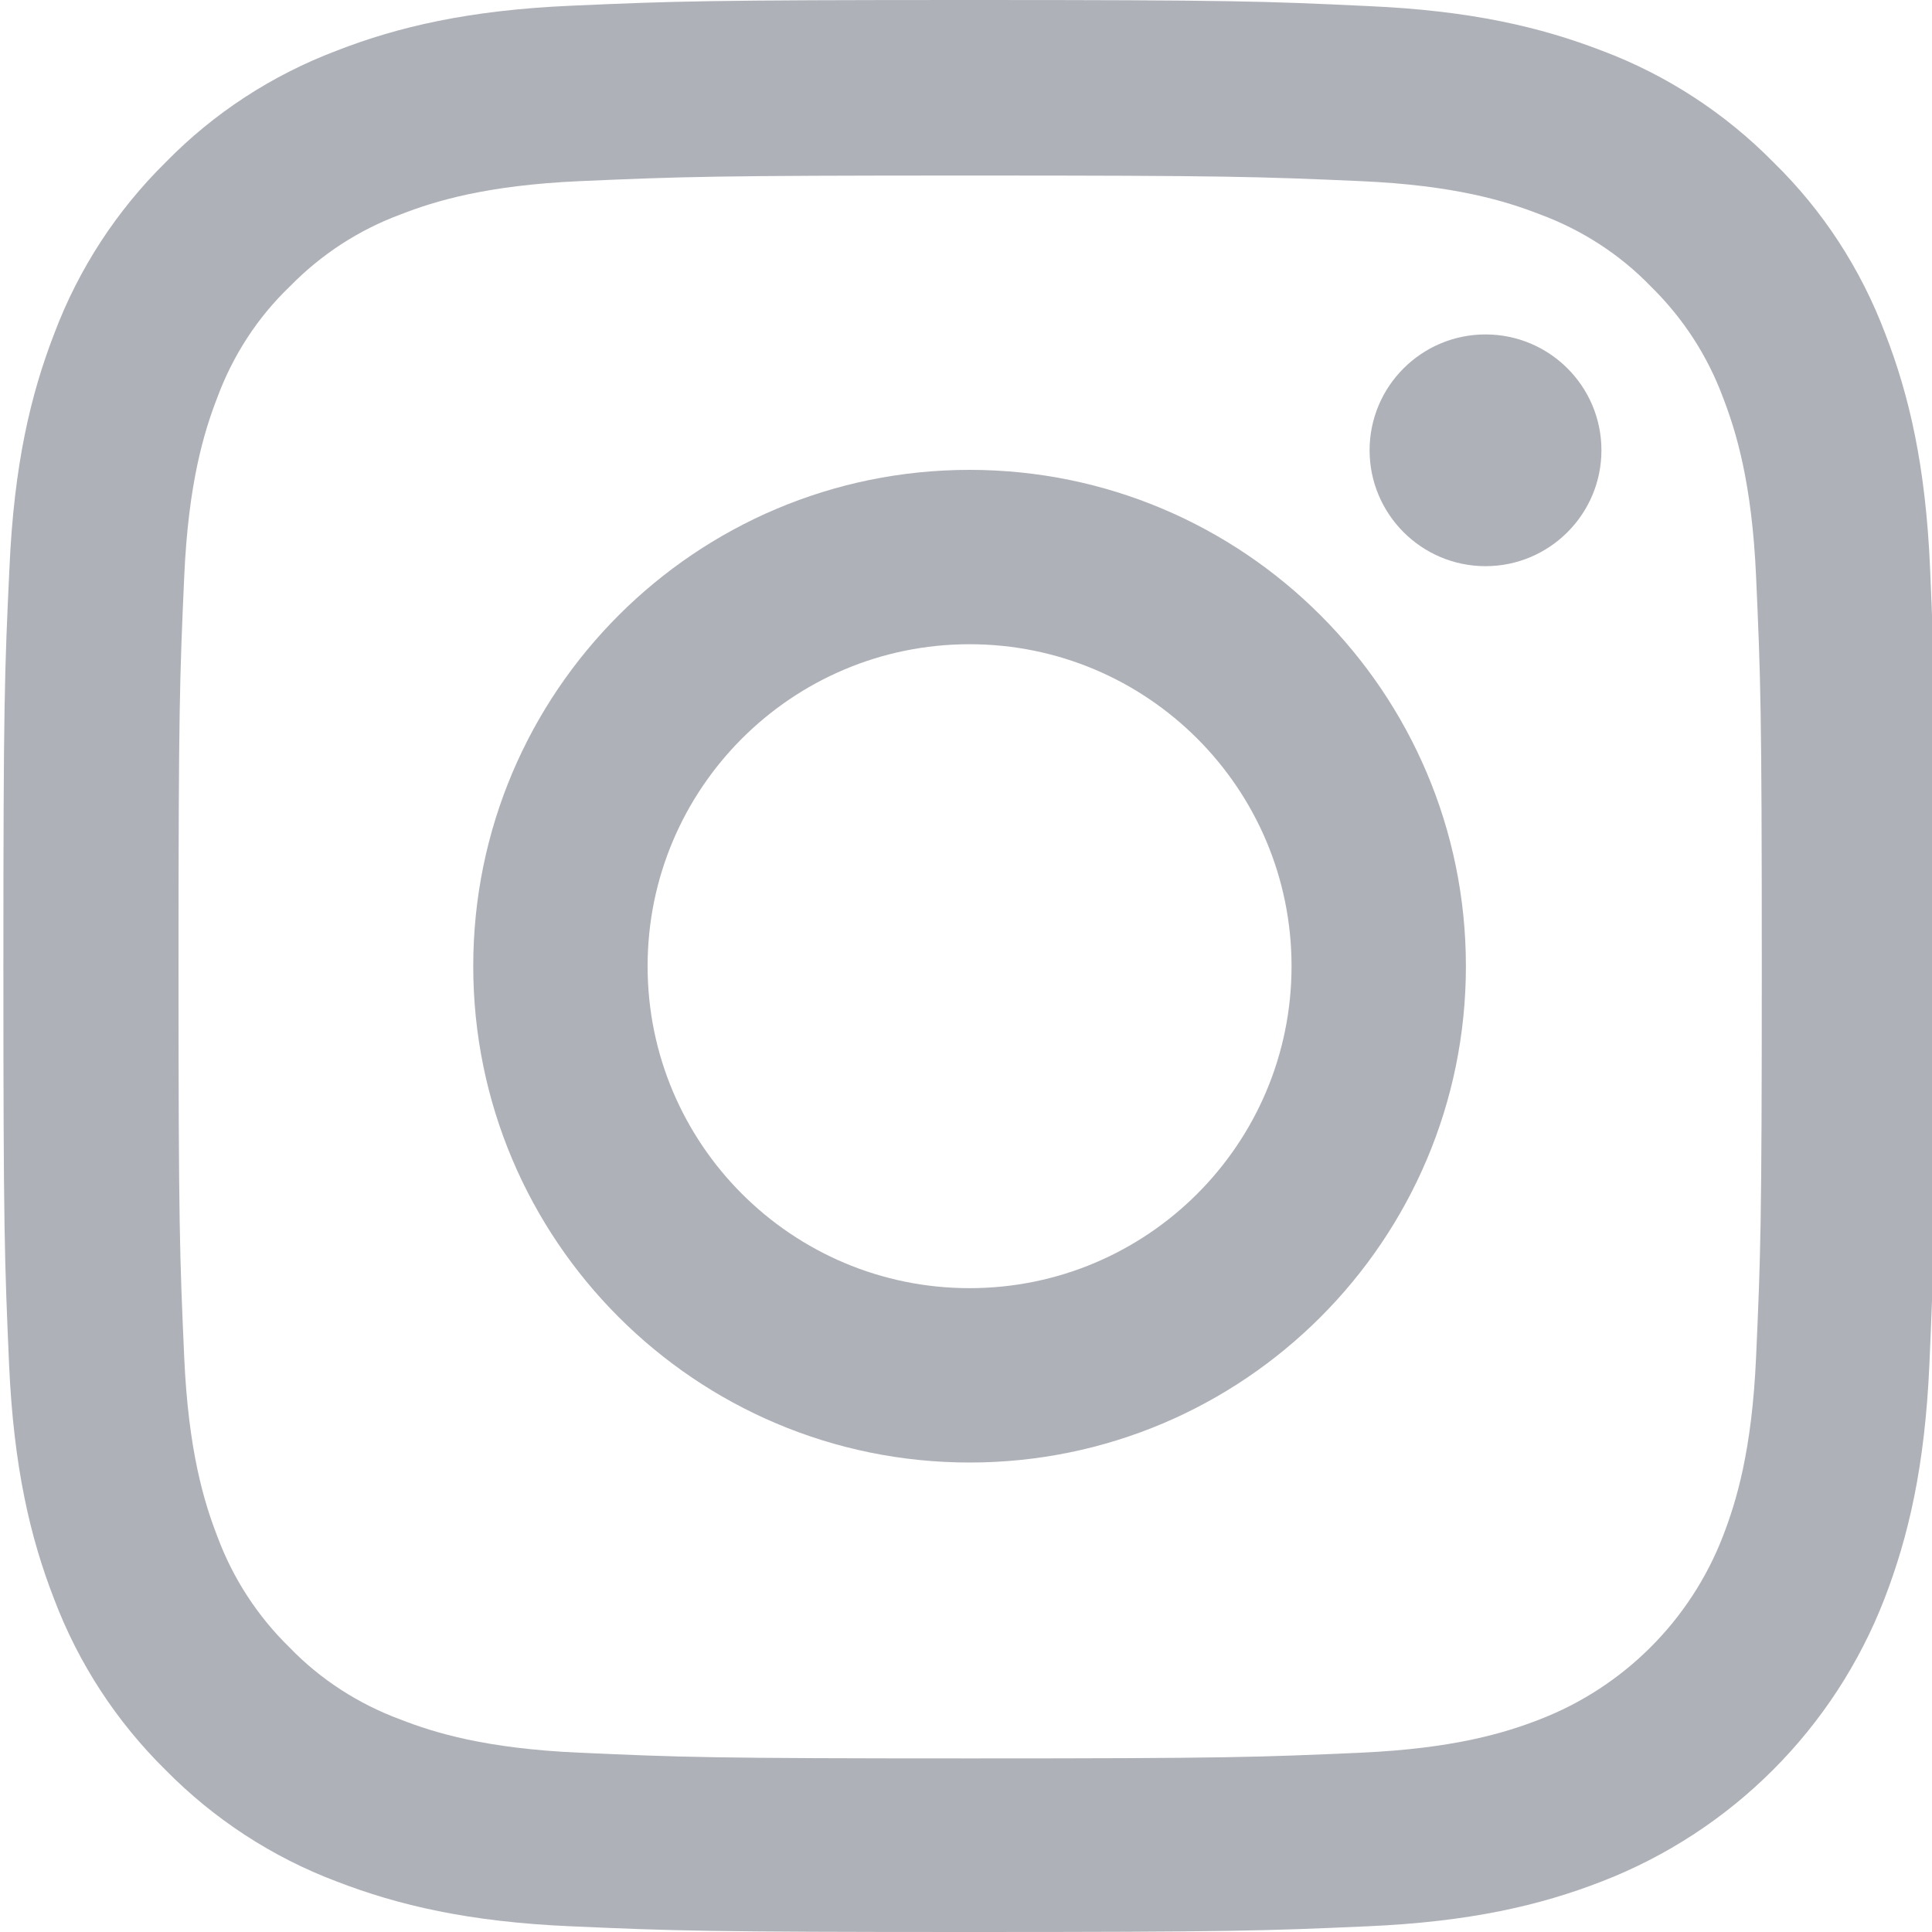
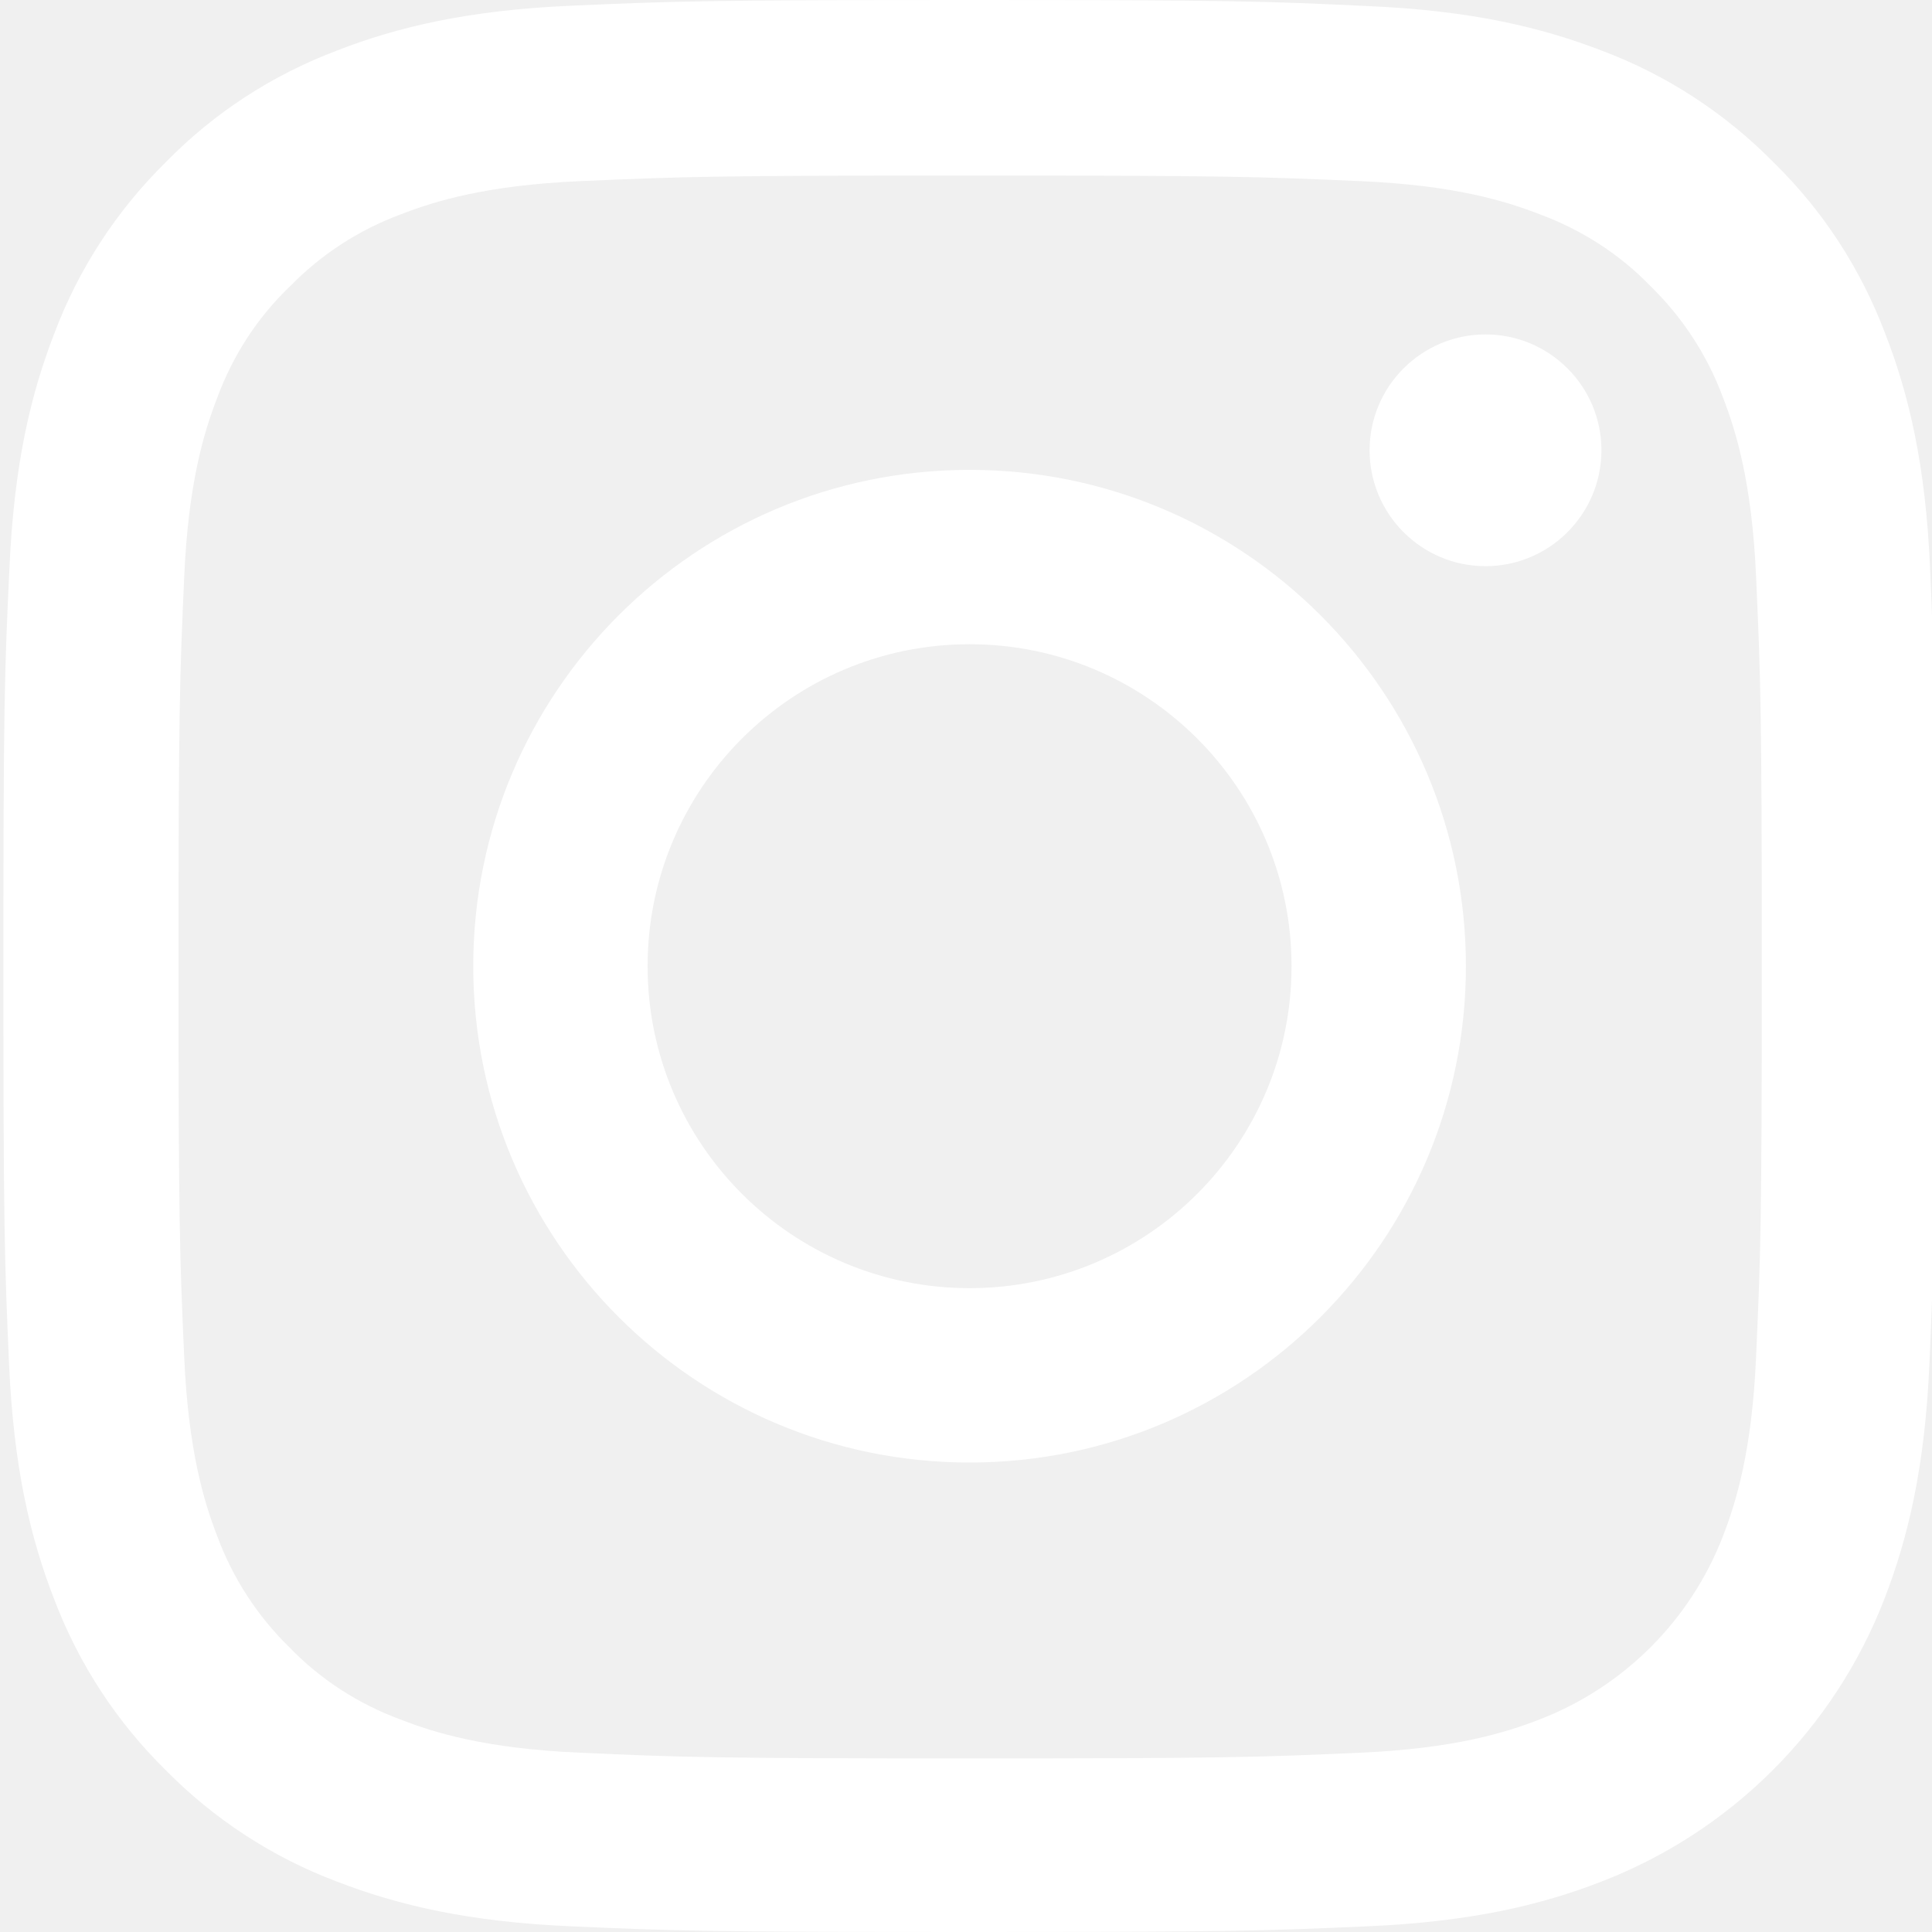
<svg xmlns="http://www.w3.org/2000/svg" width="20" height="20" viewBox="0 0 20 20" fill="none">
-   <rect width="20" height="20" fill="#E5E5E5" />
  <g clip-path="url(#clip0)">
-     <rect x="-863" y="-2151" width="1600" height="2924" fill="white" />
-     <rect x="-863" y="-552" width="1600" height="702" fill="#F5F4FA" />
-     <g filter="url(#filter0_ddd)">
-       <rect x="-47" y="-366" width="278" height="422" rx="4" fill="white" />
-     </g>
-     <g clip-path="url(#clip1)">
-       <path d="M19.98 5.88C19.934 4.817 19.762 4.087 19.516 3.454C19.262 2.782 18.871 2.18 18.359 1.68C17.859 1.172 17.253 0.777 16.589 0.527C15.952 0.281 15.226 0.109 14.163 0.063C13.092 0.012 12.752 0 10.037 0C7.322 0 6.982 0.012 5.915 0.059C4.853 0.105 4.122 0.277 3.489 0.523C2.817 0.777 2.215 1.168 1.715 1.68C1.207 2.18 0.813 2.786 0.563 3.45C0.316 4.087 0.145 4.813 0.098 5.876C0.047 6.947 0.035 7.287 0.035 10.002C0.035 12.717 0.047 13.057 0.094 14.124C0.141 15.187 0.313 15.917 0.559 16.55C0.813 17.222 1.207 17.824 1.715 18.324C2.215 18.832 2.821 19.227 3.485 19.477C4.122 19.723 4.849 19.895 5.911 19.941C6.978 19.988 7.318 20 10.033 20C12.749 20 13.088 19.988 14.155 19.941C15.218 19.895 15.948 19.723 16.581 19.477C17.925 18.957 18.988 17.894 19.508 16.55C19.754 15.913 19.926 15.187 19.973 14.124C20.02 13.057 20.031 12.717 20.031 10.002C20.031 7.287 20.027 6.947 19.98 5.88ZM18.179 14.046C18.136 15.023 17.972 15.55 17.836 15.902C17.5 16.773 16.808 17.464 15.937 17.8C15.585 17.937 15.054 18.101 14.081 18.144C13.026 18.191 12.71 18.203 10.041 18.203C7.373 18.203 7.052 18.191 6.001 18.144C5.024 18.101 4.497 17.937 4.145 17.8C3.712 17.64 3.317 17.386 2.997 17.054C2.665 16.73 2.411 16.339 2.25 15.905C2.114 15.554 1.95 15.023 1.907 14.05C1.86 12.995 1.848 12.678 1.848 10.01C1.848 7.341 1.86 7.021 1.907 5.97C1.95 4.993 2.114 4.466 2.25 4.114C2.411 3.68 2.665 3.286 3.001 2.965C3.325 2.633 3.716 2.379 4.149 2.219C4.501 2.082 5.032 1.918 6.005 1.875C7.06 1.829 7.377 1.817 10.045 1.817C12.717 1.817 13.034 1.829 14.085 1.875C15.062 1.918 15.589 2.082 15.941 2.219C16.374 2.379 16.769 2.633 17.089 2.965C17.421 3.29 17.675 3.68 17.836 4.114C17.972 4.466 18.136 4.997 18.179 5.97C18.226 7.025 18.238 7.341 18.238 10.01C18.238 12.678 18.226 12.991 18.179 14.046Z" fill="#AFB1B8" />
-       <path d="M10.037 4.864C7.201 4.864 4.899 7.165 4.899 10.002C4.899 12.838 7.201 15.14 10.037 15.14C12.874 15.14 15.175 12.838 15.175 10.002C15.175 7.165 12.874 4.864 10.037 4.864ZM10.037 13.335C8.197 13.335 6.704 11.842 6.704 10.002C6.704 8.162 8.197 6.669 10.037 6.669C11.877 6.669 13.37 8.162 13.37 10.002C13.37 11.842 11.877 13.335 10.037 13.335Z" fill="#AFB1B8" />
-       <path d="M16.578 4.661C16.578 5.323 16.04 5.861 15.378 5.861C14.716 5.861 14.178 5.323 14.178 4.661C14.178 3.999 14.716 3.462 15.378 3.462C16.04 3.462 16.578 3.999 16.578 4.661Z" fill="#AFB1B8" />
-     </g>
+     <path d="M19.98 5.88C19.934 4.817 19.762 4.087 19.516 3.454C19.262 2.782 18.871 2.18 18.359 1.68C17.859 1.172 17.253 0.777 16.589 0.527C15.952 0.281 15.226 0.109 14.163 0.063C13.092 0.012 12.752 0 10.037 0C7.322 0 6.982 0.012 5.915 0.059C4.853 0.105 4.122 0.277 3.489 0.523C2.817 0.777 2.215 1.168 1.715 1.68C1.207 2.18 0.813 2.786 0.563 3.45C0.316 4.087 0.145 4.813 0.098 5.876C0.047 6.947 0.035 7.287 0.035 10.002C0.035 12.717 0.047 13.057 0.094 14.124C0.141 15.187 0.313 15.917 0.559 16.55C0.813 17.222 1.207 17.824 1.715 18.324C2.215 18.832 2.821 19.227 3.485 19.477C4.122 19.723 4.849 19.895 5.911 19.941C6.978 19.988 7.318 20 10.033 20C12.749 20 13.088 19.988 14.155 19.941C15.218 19.895 15.948 19.723 16.581 19.477C17.925 18.957 18.988 17.894 19.508 16.55C19.754 15.913 19.926 15.187 19.973 14.124C20.02 13.057 20.031 12.717 20.031 10.002C20.031 7.287 20.027 6.947 19.98 5.88ZM18.179 14.046C18.136 15.023 17.972 15.55 17.836 15.902C17.5 16.773 16.808 17.464 15.937 17.8C15.585 17.937 15.054 18.101 14.081 18.144C13.026 18.191 12.71 18.203 10.041 18.203C7.373 18.203 7.052 18.191 6.001 18.144C5.024 18.101 4.497 17.937 4.145 17.8C3.712 17.64 3.317 17.386 2.997 17.054C2.665 16.73 2.411 16.339 2.25 15.905C2.114 15.554 1.95 15.023 1.907 14.05C1.86 12.995 1.848 12.678 1.848 10.01C1.848 7.341 1.86 7.021 1.907 5.97C1.95 4.993 2.114 4.466 2.25 4.114C2.411 3.68 2.665 3.286 3.001 2.965C3.325 2.633 3.716 2.379 4.149 2.219C4.501 2.082 5.032 1.918 6.005 1.875C7.06 1.829 7.377 1.817 10.045 1.817C12.717 1.817 13.034 1.829 14.085 1.875C15.062 1.918 15.589 2.082 15.941 2.219C16.374 2.379 16.769 2.633 17.089 2.965C17.421 3.29 17.675 3.68 17.836 4.114C17.972 4.466 18.136 4.997 18.179 5.97C18.226 7.025 18.238 7.341 18.238 10.01C18.238 12.678 18.226 12.991 18.179 14.046Z" fill="white" />
+     <path d="M10.037 4.864C7.201 4.864 4.899 7.165 4.899 10.002C4.899 12.838 7.201 15.14 10.037 15.14C12.874 15.14 15.175 12.838 15.175 10.002C15.175 7.165 12.874 4.864 10.037 4.864ZM10.037 13.335C8.197 13.335 6.704 11.842 6.704 10.002C6.704 8.162 8.197 6.669 10.037 6.669C11.877 6.669 13.37 8.162 13.37 10.002C13.37 11.842 11.877 13.335 10.037 13.335Z" fill="white" />
+     <path d="M16.578 4.661C16.578 5.323 16.04 5.861 15.378 5.861C14.716 5.861 14.178 5.323 14.178 4.661C14.178 3.999 14.716 3.462 15.378 3.462C16.04 3.462 16.578 3.999 16.578 4.661Z" fill="white" />
  </g>
  <defs>
-     <filter id="filter0_ddd" x="-50" y="-368" width="284" height="428" filterUnits="userSpaceOnUse" color-interpolation-filters="sRGB">
-       <feFlood flood-opacity="0" result="BackgroundImageFix" />
-       <feColorMatrix in="SourceAlpha" type="matrix" values="0 0 0 0 0 0 0 0 0 0 0 0 0 0 0 0 0 0 127 0" />
-       <feOffset dy="2" />
-       <feGaussianBlur stdDeviation="0.5" />
-       <feColorMatrix type="matrix" values="0 0 0 0 0 0 0 0 0 0 0 0 0 0 0 0 0 0 0.2 0" />
-       <feBlend mode="normal" in2="BackgroundImageFix" result="effect1_dropShadow" />
-       <feColorMatrix in="SourceAlpha" type="matrix" values="0 0 0 0 0 0 0 0 0 0 0 0 0 0 0 0 0 0 127 0" />
-       <feOffset dy="1" />
-       <feGaussianBlur stdDeviation="0.5" />
-       <feColorMatrix type="matrix" values="0 0 0 0 0 0 0 0 0 0 0 0 0 0 0 0 0 0 0.14 0" />
-       <feBlend mode="normal" in2="effect1_dropShadow" result="effect2_dropShadow" />
-       <feColorMatrix in="SourceAlpha" type="matrix" values="0 0 0 0 0 0 0 0 0 0 0 0 0 0 0 0 0 0 127 0" />
-       <feOffset dy="1" />
-       <feGaussianBlur stdDeviation="1.5" />
-       <feColorMatrix type="matrix" values="0 0 0 0 0 0 0 0 0 0 0 0 0 0 0 0 0 0 0.12 0" />
-       <feBlend mode="normal" in2="effect2_dropShadow" result="effect3_dropShadow" />
-       <feBlend mode="normal" in="SourceGraphic" in2="effect3_dropShadow" result="shape" />
-     </filter>
    <clipPath id="clip0">
-       <rect x="-863" y="-2151" width="1600" height="2924" fill="white" />
-     </clipPath>
-     <clipPath id="clip1">
      <rect width="20" height="20" fill="white" />
    </clipPath>
  </defs>
</svg>
